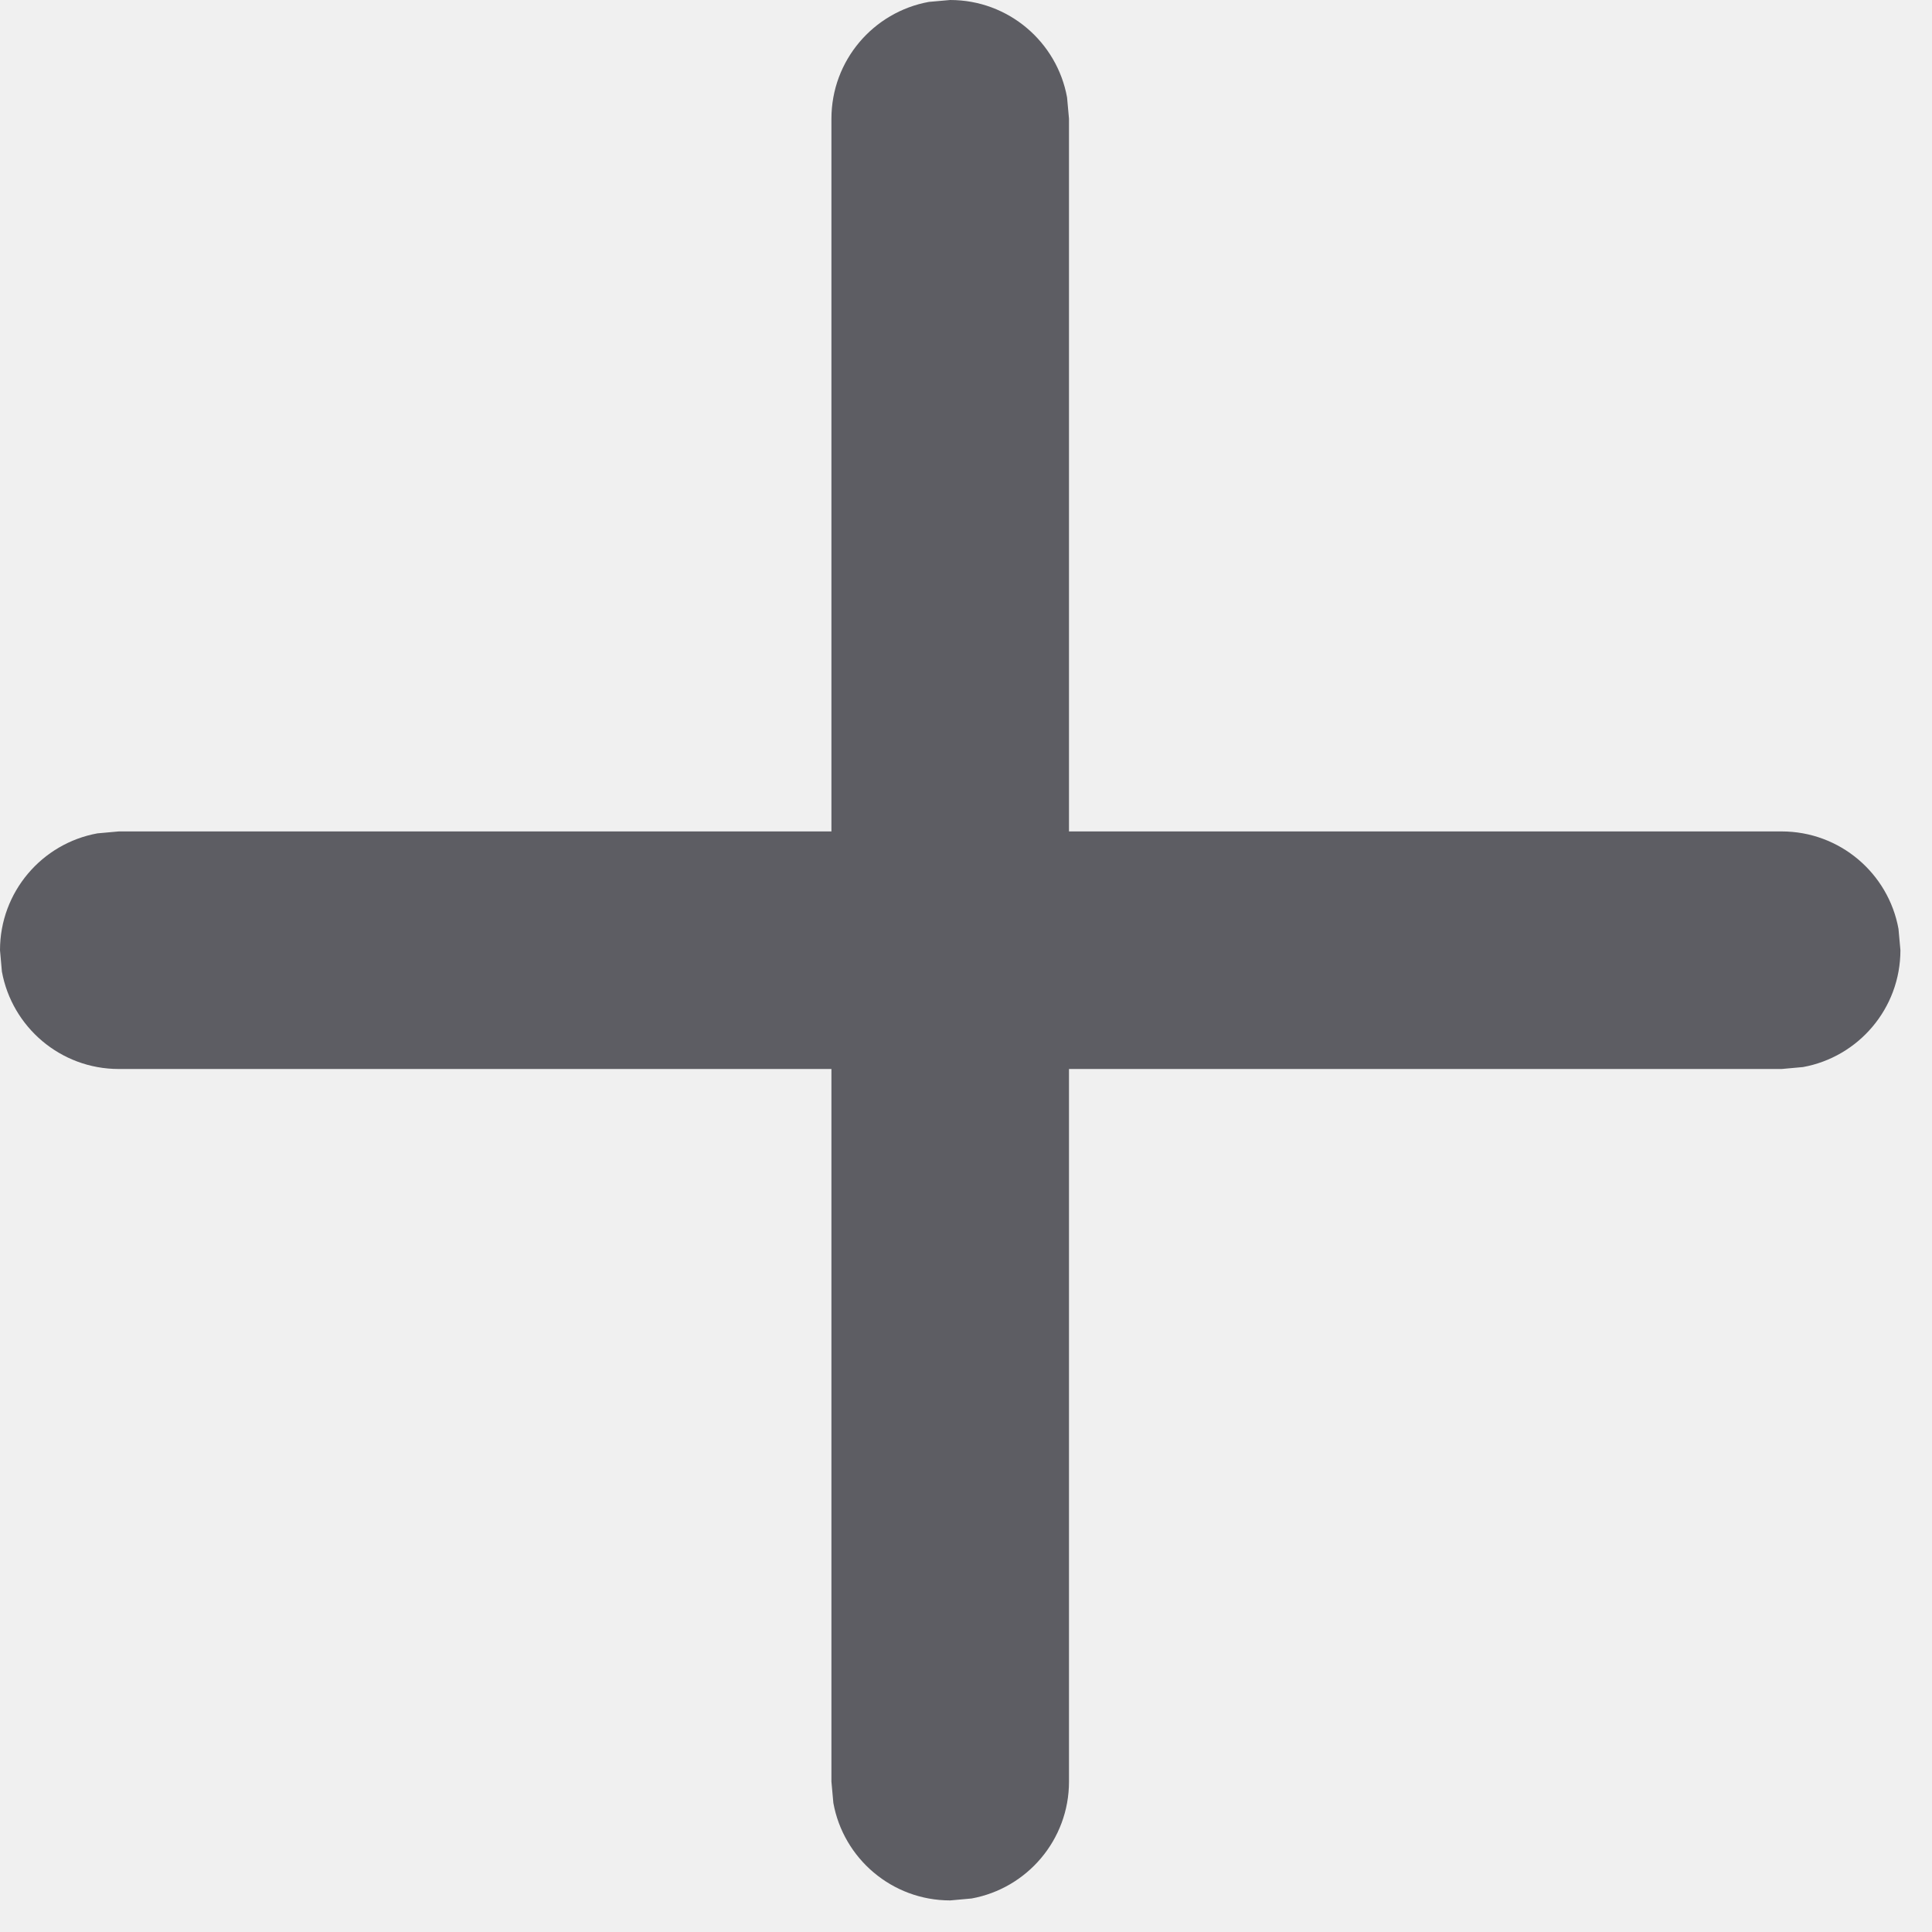
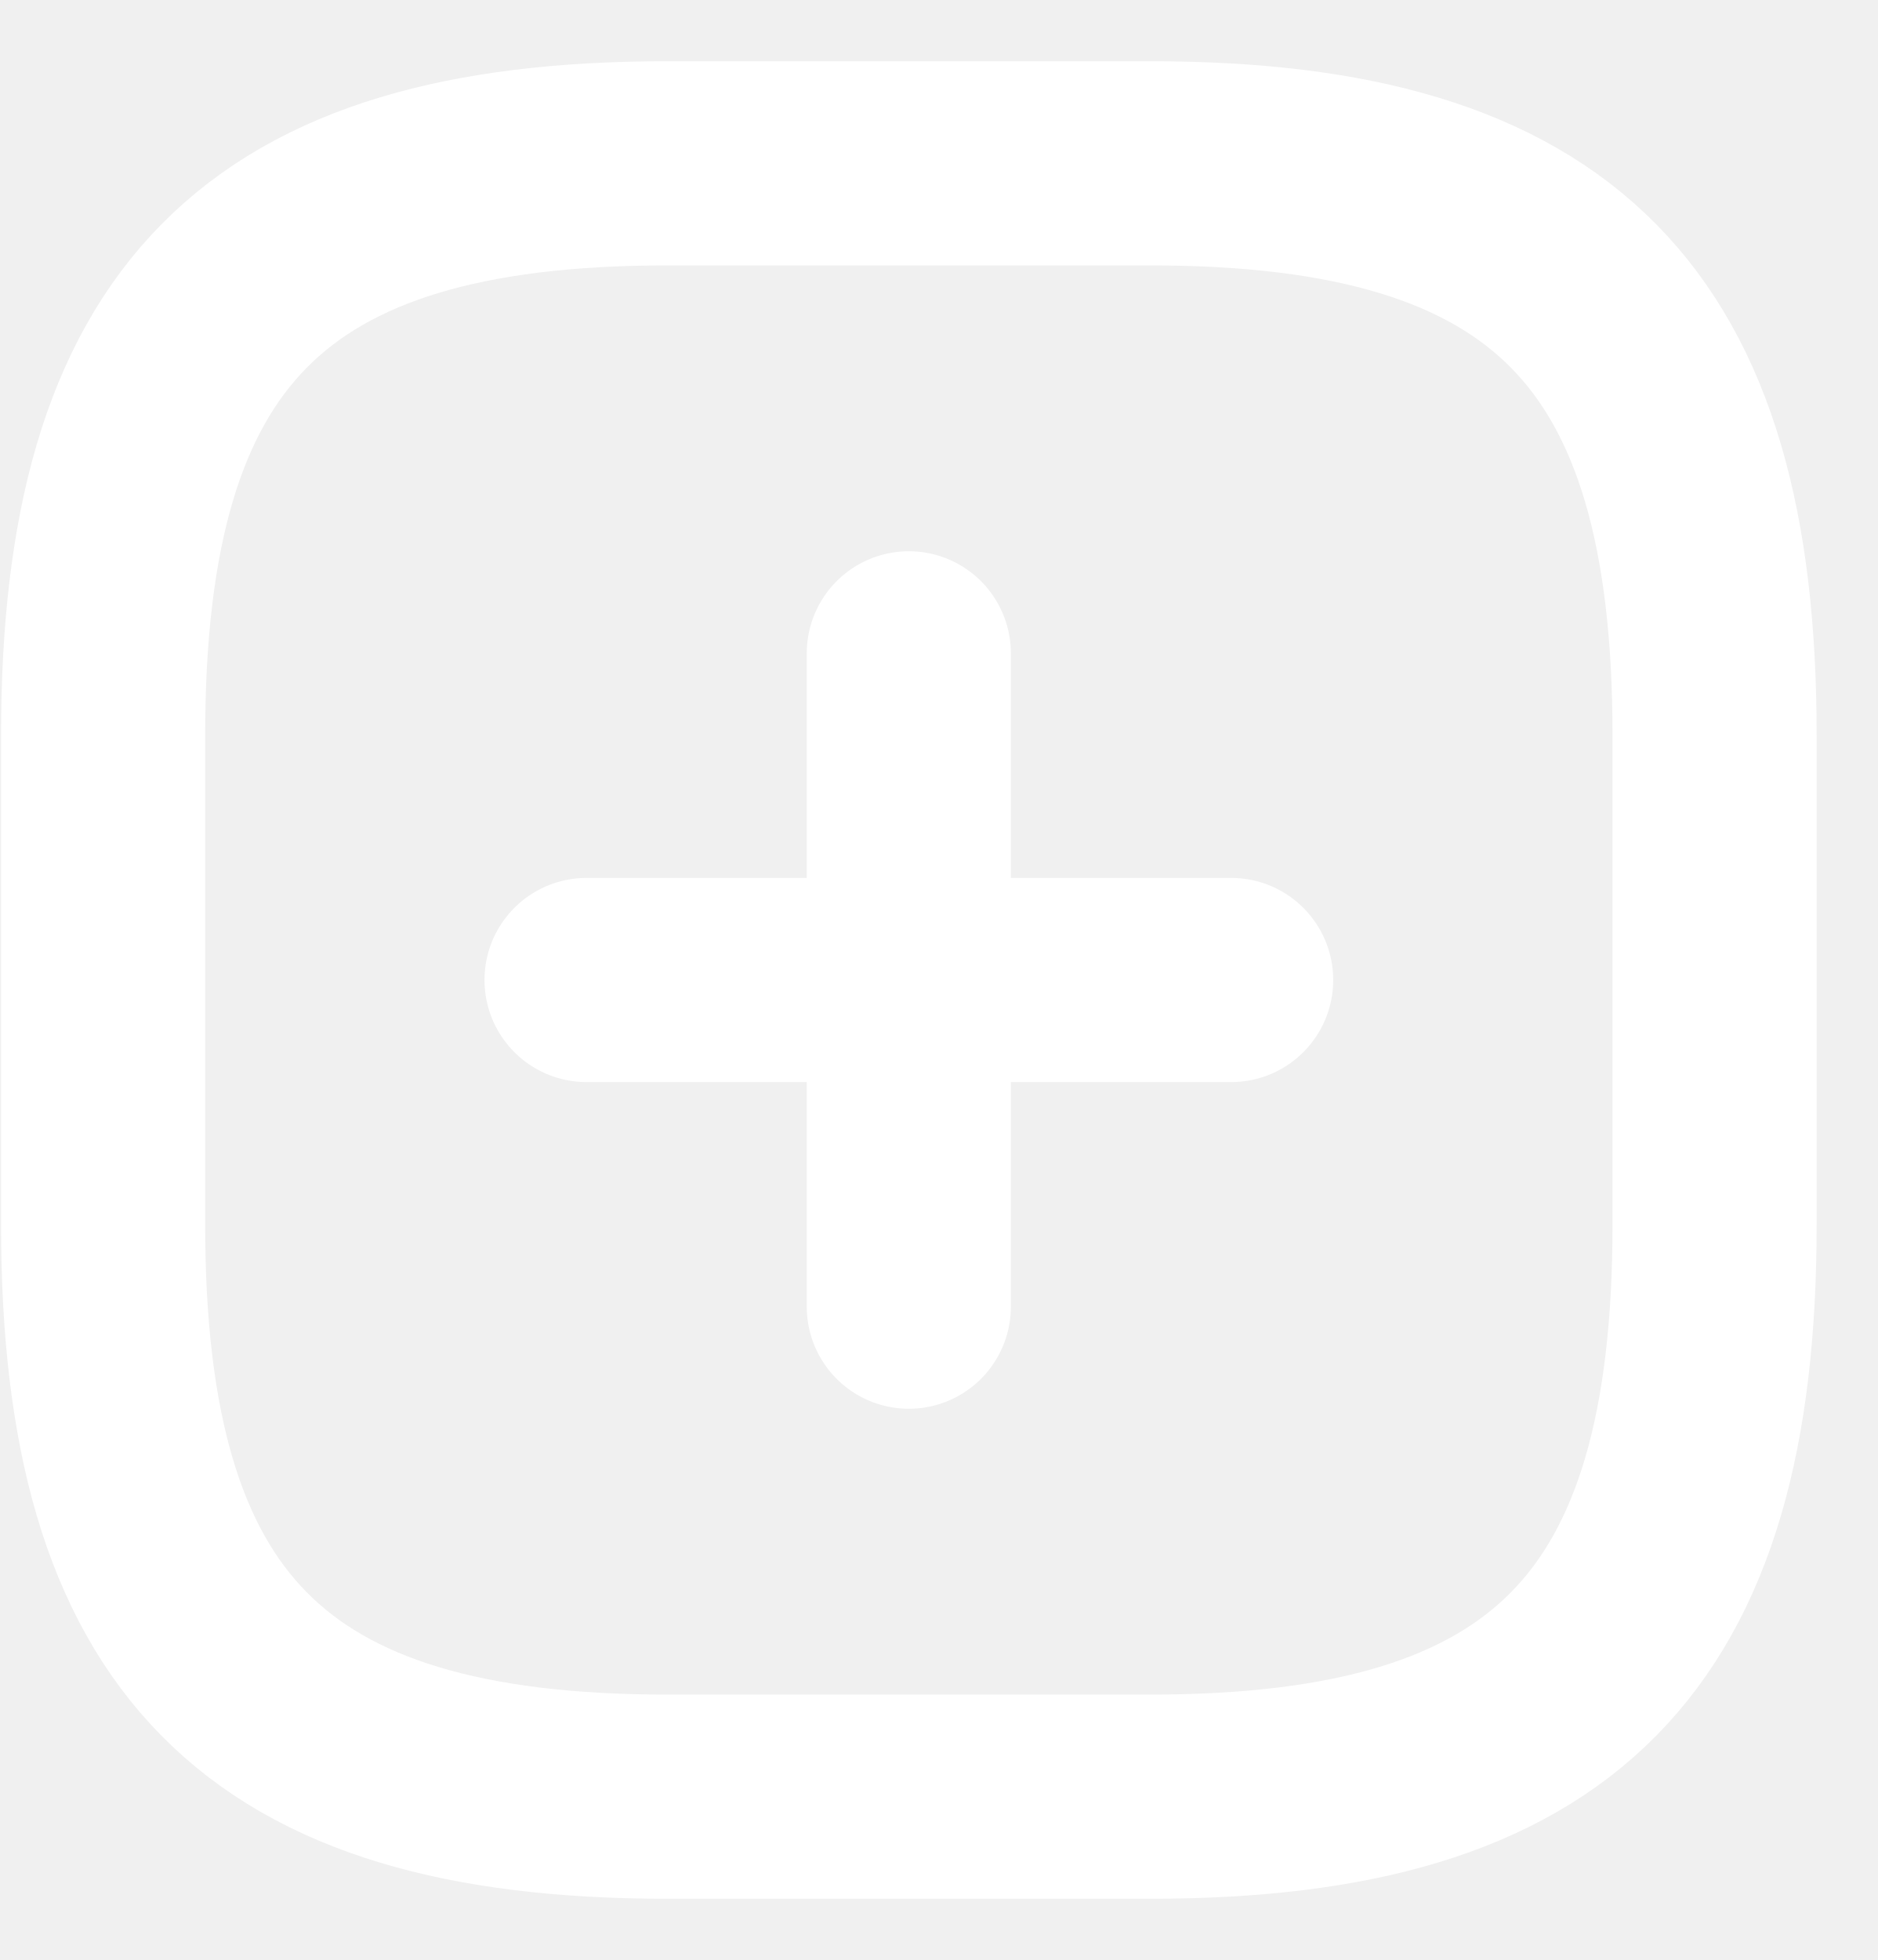
- <svg xmlns="http://www.w3.org/2000/svg" width="55" height="55" viewBox="0 0 55 55" fill="none">
-   <path d="M26.443 0.054L27.05 0C28.71 0 30.091 1.196 30.377 2.773L30.432 3.381V23.669H50.719C52.379 23.669 53.76 24.865 54.046 26.443L54.101 27.05C54.101 28.71 52.905 30.091 51.327 30.377L50.719 30.432H30.432V50.719C30.432 52.379 29.235 53.76 27.658 54.046L27.05 54.101C25.39 54.101 24.01 52.905 23.724 51.327L23.669 50.719V30.432H3.381C1.721 30.432 0.341 29.235 0.054 27.658L0 27.05C0 25.39 1.196 24.01 2.773 23.724L3.381 23.669H23.669V3.381C23.669 1.721 24.865 0.341 26.443 0.054L27.05 0L26.443 0.054Z" fill="#5D5D63" />
+ <svg xmlns="http://www.w3.org/2000/svg" width="23" height="24" viewBox="0 0 23 24" fill="none">
+   <path d="M7.184 12H15.079M11.131 16V8M8.171 22H14.092C19.026 22 21 20 21 15V9C21 4 19.026 2 14.092 2H8.171C3.237 2 1.263 4 1.263 9V15C1.263 20 3.237 22 8.171 22Z" stroke="white" stroke-width="2.5" stroke-linecap="round" stroke-linejoin="round" />
</svg>
